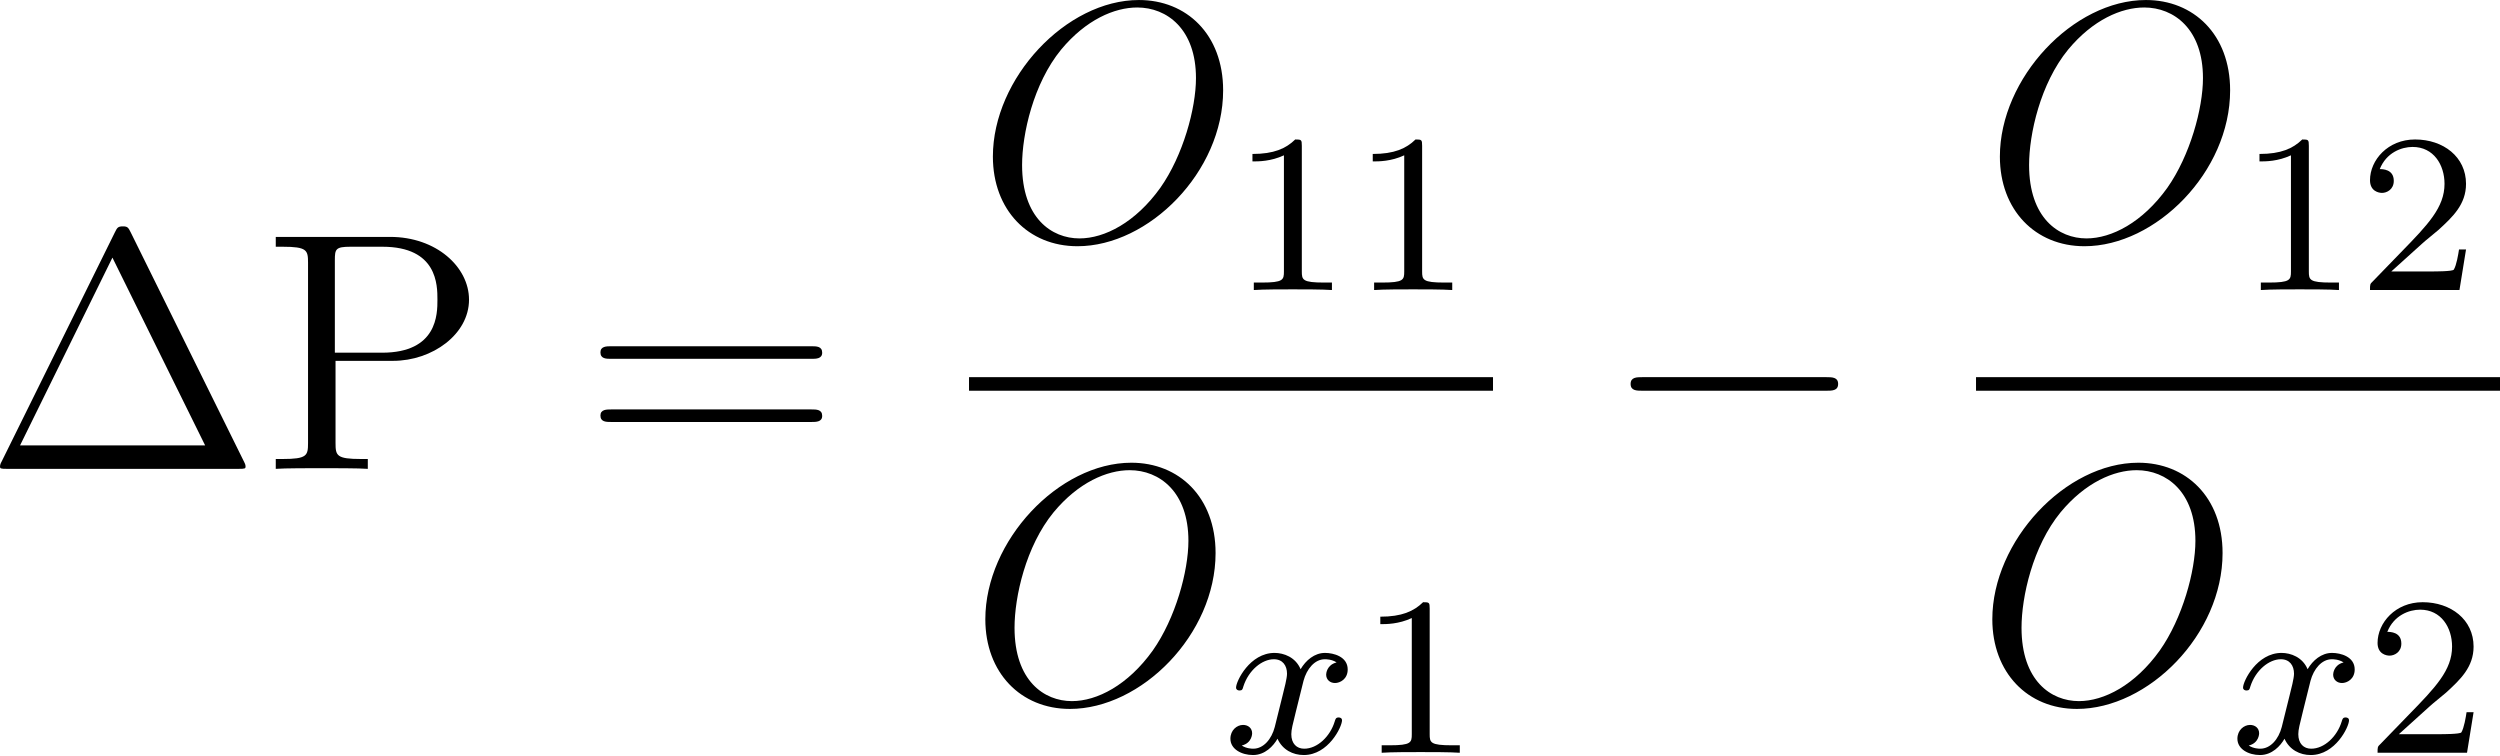
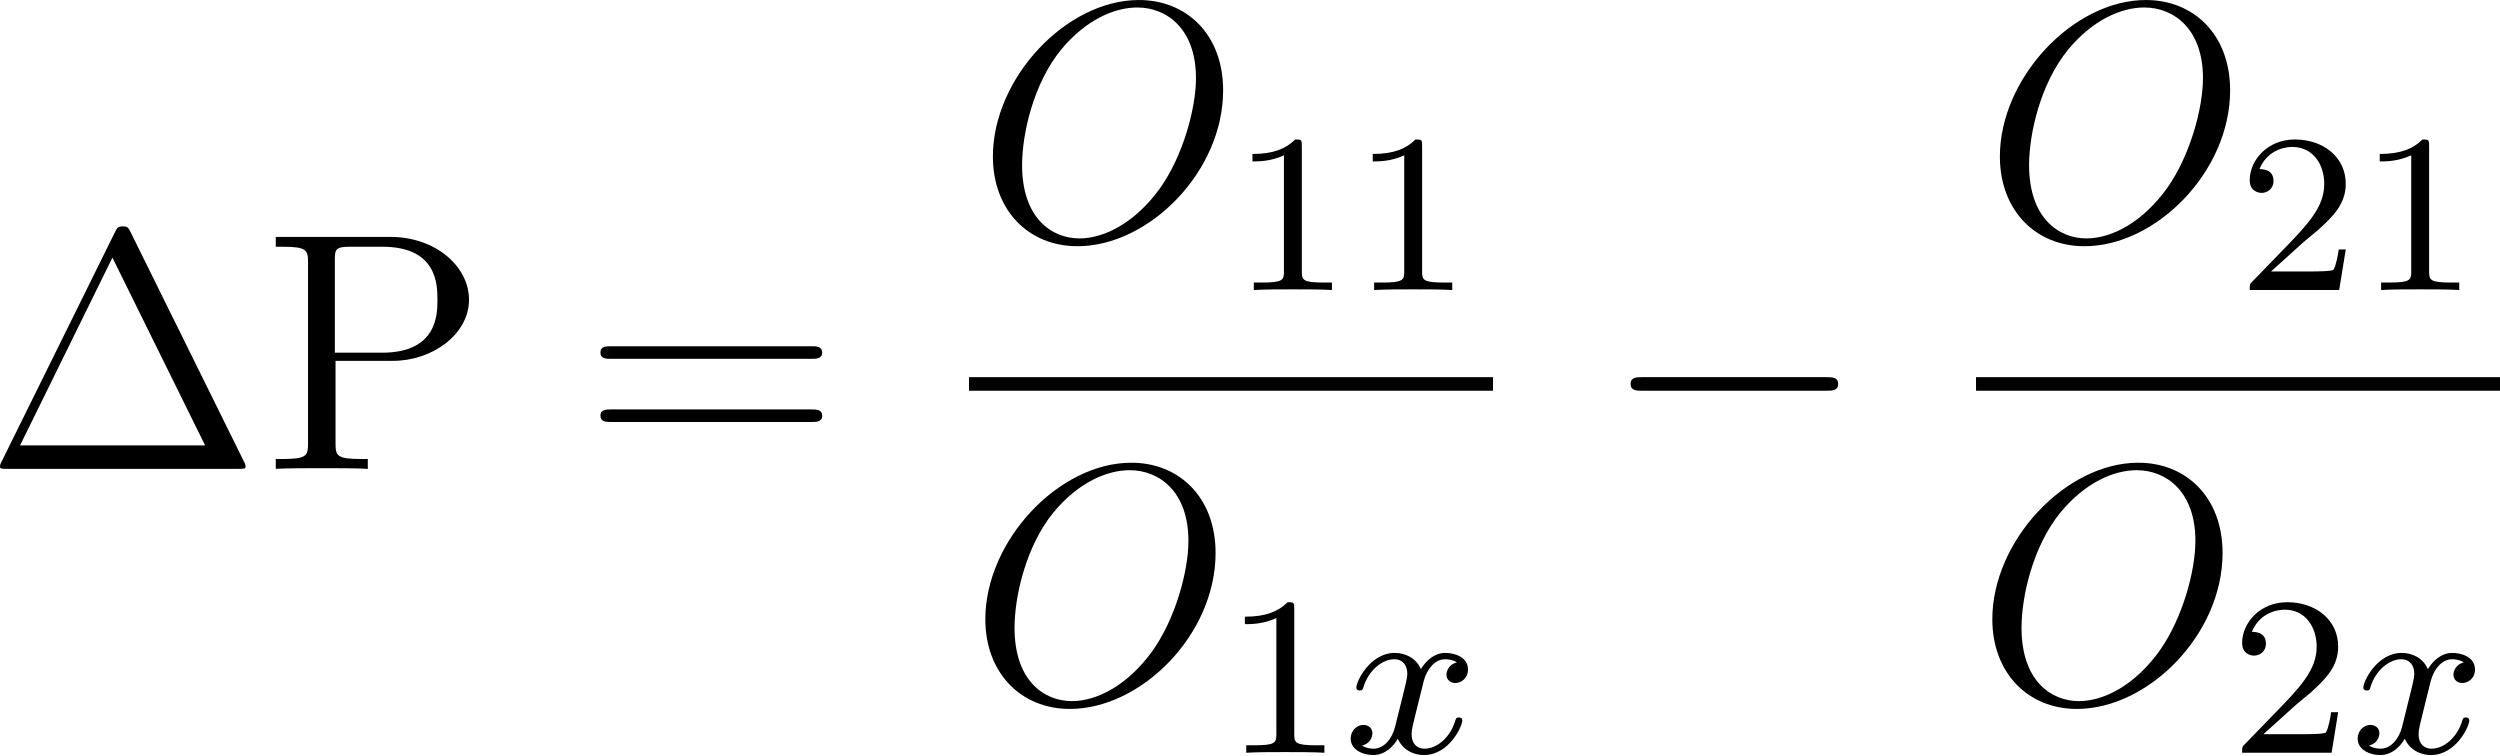
<svg xmlns="http://www.w3.org/2000/svg" xmlns:xlink="http://www.w3.org/1999/xlink" version="1.1" width="99.445pt" height="30.033pt" viewBox="-.8 -.282 99.445 30.033">
  <defs>
+     <path id="g0-0" d="M7.878-2.75C8.082-2.75 8.297-2.75 8.297-2.989S8.082-3.228 7.878-3.228H1.411C1.207-3.228 .992-3.228 .992-2.989S1.207-2.75 1.411-2.75H7.878Z" />
    <path id="g4-1" d="M5.153-8.321C5.069-8.488 5.045-8.536 4.878-8.536C4.698-8.536 4.674-8.488 4.591-8.321L.598-.239C.574-.203 .55-.132 .55-.084C.55-.012 .562 0 .801 0H8.942C9.182 0 9.194-.012 9.194-.084C9.194-.132 9.17-.203 9.146-.239L5.153-8.321ZM4.507-7.436L7.771-.825H1.255L4.507-7.436Z" />
    <path id="g4-61" d="M8.07-3.873C8.237-3.873 8.452-3.873 8.452-4.089C8.452-4.316 8.249-4.316 8.07-4.316H1.028C.861-4.316 .646-4.316 .646-4.101C.646-3.873 .849-3.873 1.028-3.873H8.07ZM8.07-1.65C8.237-1.65 8.452-1.65 8.452-1.865C8.452-2.092 8.249-2.092 8.07-2.092H1.028C.861-2.092 .646-2.092 .646-1.877C.646-1.65 .849-1.65 1.028-1.65H8.07Z" />
    <path id="g4-80" d="M2.606-3.802H4.627C6.025-3.802 7.305-4.746 7.305-5.954C7.305-7.113 6.145-8.165 4.531-8.165H.502V-7.819H.741C1.602-7.819 1.638-7.699 1.638-7.257V-.909C1.638-.466 1.602-.347 .741-.347H.502V0C.789-.024 1.769-.024 2.116-.024C2.475-.024 3.455-.024 3.742 0V-.347H3.503C2.642-.347 2.606-.466 2.606-.909V-3.802ZM2.582-4.089V-7.34C2.582-7.735 2.606-7.819 3.132-7.819H4.256C6.193-7.819 6.193-6.468 6.193-5.954C6.193-5.452 6.193-4.089 4.244-4.089H2.582Z" />
-     <path id="g0-0" d="M7.878-2.75C8.082-2.75 8.297-2.75 8.297-2.989S8.082-3.228 7.878-3.228H1.411C1.207-3.228 .992-3.228 .992-2.989S1.207-2.75 1.411-2.75H7.878Z" />
    <path id="g2-79" d="M8.679-5.236C8.679-7.209 7.388-8.416 5.715-8.416C3.156-8.416 .574-5.667 .574-2.905C.574-1.028 1.817 .251 3.551 .251C6.061 .251 8.679-2.367 8.679-5.236ZM3.622-.024C2.642-.024 1.602-.741 1.602-2.606C1.602-3.694 1.997-5.475 2.977-6.671C3.85-7.723 4.854-8.153 5.655-8.153C6.707-8.153 7.723-7.388 7.723-5.667C7.723-4.603 7.269-2.941 6.468-1.805C5.595-.586 4.507-.024 3.622-.024Z" />
-     <path id="g1-120" d="M3.993-3.18C3.642-3.092 3.626-2.782 3.626-2.75C3.626-2.574 3.762-2.455 3.937-2.455S4.384-2.59 4.384-2.933C4.384-3.387 3.881-3.515 3.587-3.515C3.212-3.515 2.909-3.252 2.726-2.941C2.55-3.363 2.136-3.515 1.809-3.515C.94-3.515 .454-2.519 .454-2.295C.454-2.224 .51-2.192 .574-2.192C.669-2.192 .685-2.232 .709-2.327C.893-2.909 1.371-3.292 1.785-3.292C2.096-3.292 2.248-3.068 2.248-2.782C2.248-2.622 2.152-2.256 2.088-2C2.032-1.769 1.857-1.06 1.817-.909C1.706-.478 1.419-.143 1.06-.143C1.028-.143 .821-.143 .654-.255C1.02-.343 1.02-.677 1.02-.685C1.02-.869 .877-.98 .701-.98C.486-.98 .255-.797 .255-.494C.255-.128 .646 .08 1.052 .08C1.474 .08 1.769-.239 1.913-.494C2.088-.104 2.455 .08 2.837 .08C3.706 .08 4.184-.917 4.184-1.14C4.184-1.219 4.121-1.243 4.065-1.243C3.969-1.243 3.953-1.188 3.929-1.108C3.77-.574 3.316-.143 2.853-.143C2.59-.143 2.399-.319 2.399-.654C2.399-.813 2.447-.996 2.558-1.443C2.614-1.682 2.79-2.383 2.829-2.534C2.941-2.949 3.22-3.292 3.579-3.292C3.618-3.292 3.826-3.292 3.993-3.18Z" />
    <path id="g3-49" d="M2.503-5.077C2.503-5.292 2.487-5.3 2.271-5.3C1.945-4.981 1.522-4.79 .765-4.79V-4.527C.98-4.527 1.411-4.527 1.873-4.742V-.654C1.873-.359 1.849-.263 1.092-.263H.813V0C1.14-.024 1.825-.024 2.184-.024S3.236-.024 3.563 0V-.263H3.284C2.527-.263 2.503-.359 2.503-.654V-5.077Z" />
    <path id="g3-50" d="M2.248-1.626C2.375-1.745 2.71-2.008 2.837-2.12C3.332-2.574 3.802-3.013 3.802-3.738C3.802-4.686 3.005-5.3 2.008-5.3C1.052-5.3 .422-4.575 .422-3.866C.422-3.475 .733-3.419 .845-3.419C1.012-3.419 1.259-3.539 1.259-3.842C1.259-4.256 .861-4.256 .765-4.256C.996-4.838 1.53-5.037 1.921-5.037C2.662-5.037 3.045-4.407 3.045-3.738C3.045-2.909 2.463-2.303 1.522-1.339L.518-.303C.422-.215 .422-.199 .422 0H3.571L3.802-1.427H3.555C3.531-1.267 3.467-.869 3.371-.717C3.324-.654 2.718-.654 2.59-.654H1.172L2.248-1.626Z" />
+     <path id="g1-120" d="M3.993-3.18C3.642-3.092 3.626-2.782 3.626-2.75C3.626-2.574 3.762-2.455 3.937-2.455S4.384-2.59 4.384-2.933C4.384-3.387 3.881-3.515 3.587-3.515C3.212-3.515 2.909-3.252 2.726-2.941C2.55-3.363 2.136-3.515 1.809-3.515C.94-3.515 .454-2.519 .454-2.295C.454-2.224 .51-2.192 .574-2.192C.669-2.192 .685-2.232 .709-2.327C.893-2.909 1.371-3.292 1.785-3.292C2.096-3.292 2.248-3.068 2.248-2.782C2.248-2.622 2.152-2.256 2.088-2C2.032-1.769 1.857-1.06 1.817-.909C1.706-.478 1.419-.143 1.06-.143C1.028-.143 .821-.143 .654-.255C1.02-.343 1.02-.677 1.02-.685C1.02-.869 .877-.98 .701-.98C.486-.98 .255-.797 .255-.494C.255-.128 .646 .08 1.052 .08C1.474 .08 1.769-.239 1.913-.494C2.088-.104 2.455 .08 2.837 .08C3.706 .08 4.184-.917 4.184-1.14C4.184-1.219 4.121-1.243 4.065-1.243C3.969-1.243 3.953-1.188 3.929-1.108C3.77-.574 3.316-.143 2.853-.143C2.59-.143 2.399-.319 2.399-.654C2.399-.813 2.447-.996 2.558-1.443C2.614-1.682 2.79-2.383 2.829-2.534C2.941-2.949 3.22-3.292 3.579-3.292C3.618-3.292 3.826-3.292 3.993-3.18Z" />
  </defs>
  <g id="page1" transform="matrix(1.13 0 0 1.13 -214.1447 -75.42976)">
    <use x="188.251" y="83.007" xlink:href="#g4-1" />
    <use x="198.006" y="83.007" xlink:href="#g4-80" />
    <use x="209.291" y="83.007" xlink:href="#g4-61" />
    <use x="223.178" y="74.919" xlink:href="#g2-79" />
    <use x="232.124" y="76.712" xlink:href="#g3-49" />
    <use x="236.359" y="76.712" xlink:href="#g3-49" />
    <rect x="222.912" y="79.779" height=".478" width="18.445" />
    <use x="222.912" y="91.207" xlink:href="#g2-79" />
-     <use x="231.858" y="93.001" xlink:href="#g1-120" />
-     <use x="236.625" y="93.001" xlink:href="#g3-49" />
+     <use x="231.858" y="93.001" xlink:href="#g3-49" />
+     <use x="236.092" y="93.001" xlink:href="#g1-120" />
    <use x="245.209" y="83.007" xlink:href="#g0-0" />
    <use x="258.626" y="74.919" xlink:href="#g2-79" />
-     <use x="267.573" y="76.712" xlink:href="#g3-49" />
-     <use x="271.807" y="76.712" xlink:href="#g3-50" />
+     <use x="267.573" y="76.712" xlink:href="#g3-50" />
+     <use x="271.807" y="76.712" xlink:href="#g3-49" />
    <rect x="258.36" y="79.779" height=".478" width="18.445" />
    <use x="258.36" y="91.207" xlink:href="#g2-79" />
-     <use x="267.306" y="93.001" xlink:href="#g1-120" />
-     <use x="272.073" y="93.001" xlink:href="#g3-50" />
+     <use x="267.306" y="93.001" xlink:href="#g3-50" />
+     <use x="271.54" y="93.001" xlink:href="#g1-120" />
  </g>
</svg>
